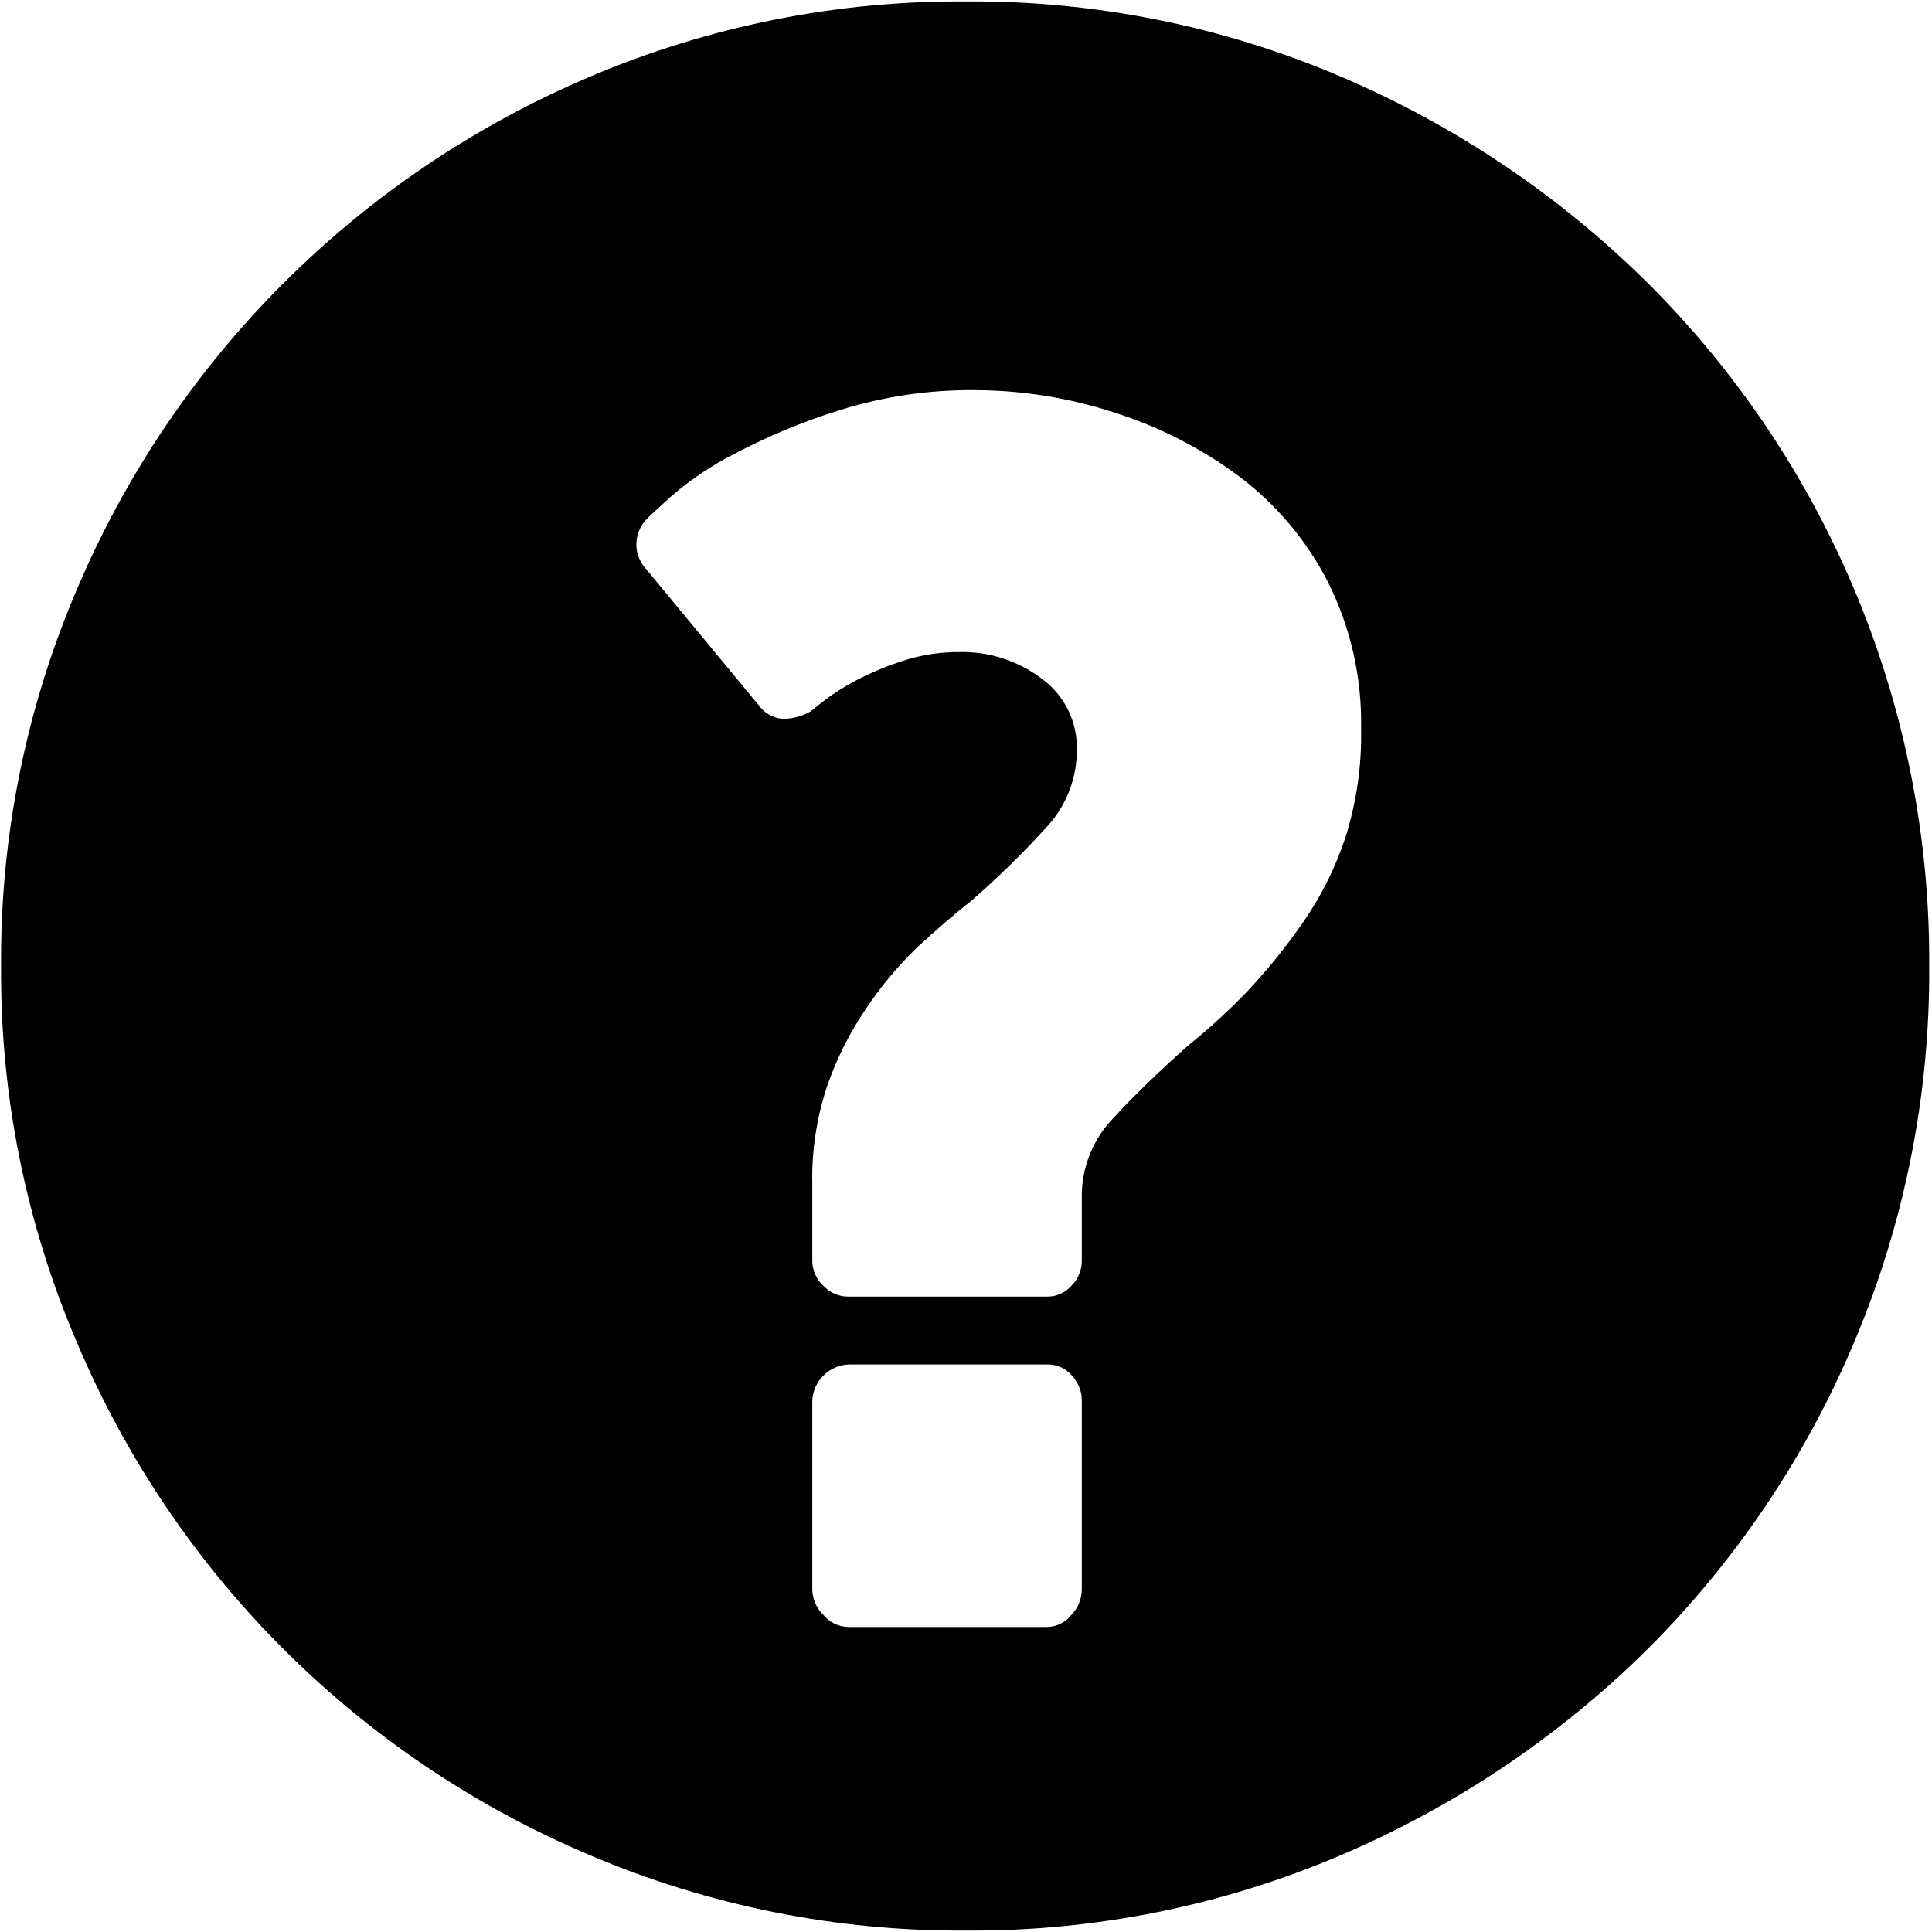
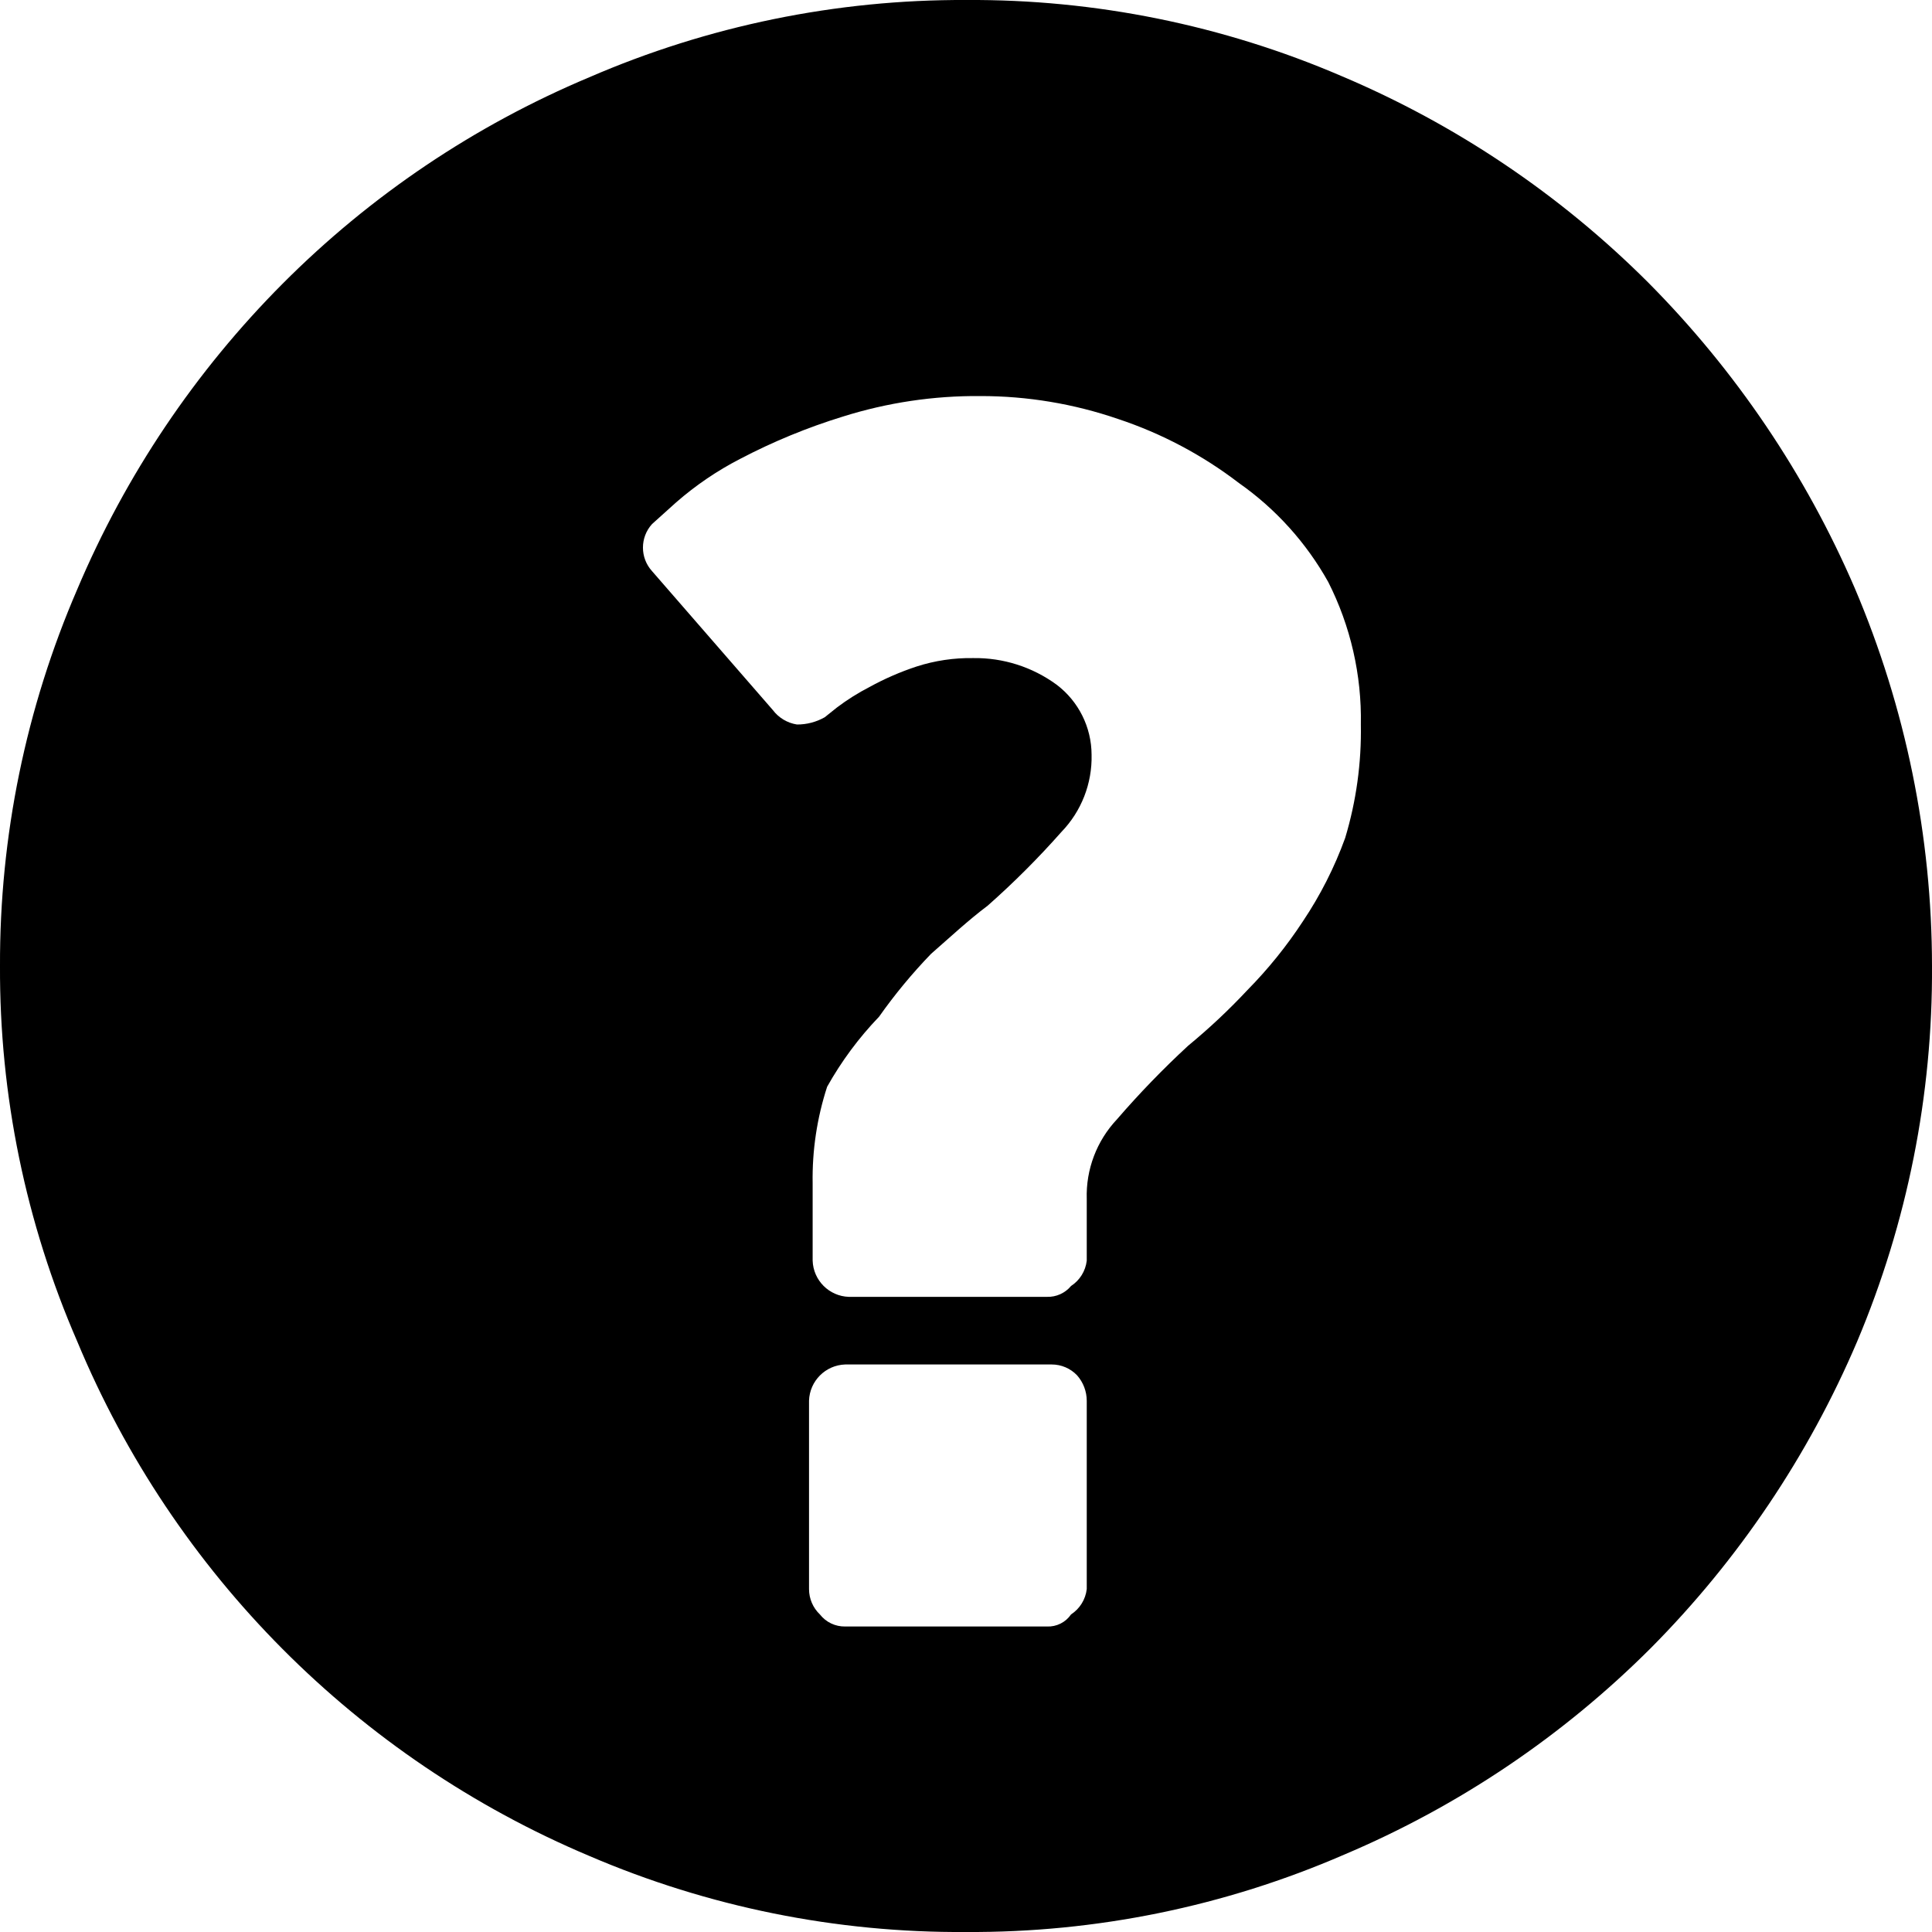
<svg xmlns="http://www.w3.org/2000/svg" viewBox="0 0 16 16">
  <g id="Layer_1" data-name="Layer 1">
-     <path d="M8,.012a7.766,7.766,0,0,1,3.108.624,8.15,8.15,0,0,1,2.542,1.712A7.918,7.918,0,0,1,15.977,8a7.87,7.87,0,0,1-.62,3.112,7.957,7.957,0,0,1-1.709,2.542,8.159,8.159,0,0,1-2.542,1.709A7.766,7.766,0,0,1,8,15.988a7.809,7.809,0,0,1-3.114-.624A7.979,7.979,0,0,1,.635,11.113,7.77,7.77,0,0,1,.009,8,7.793,7.793,0,0,1,.635,4.885,8.011,8.011,0,0,1,4.884.636,7.809,7.809,0,0,1,8,.012ZM9.838,8.66h0a5.2,5.2,0,0,0,.5-.459,4.919,4.919,0,0,0,.459-.571,2.728,2.728,0,0,0,.345-.694,2.8,2.8,0,0,0,.13-.905,2.6,2.6,0,0,0-.275-1.212,2.553,2.553,0,0,0-.734-.873,3.512,3.512,0,0,0-1.036-.53,3.763,3.763,0,0,0-1.144-.185A3.63,3.63,0,0,0,6.944,3.4a5.123,5.123,0,0,0-.855.355,2.6,2.6,0,0,0-.53.355c-.121.11-.188.171-.2.185a.3.3,0,0,0-.031.39l.951,1.15a.274.274,0,0,0,.2.118.464.464,0,0,0,.23-.059l.1-.079a1.81,1.81,0,0,1,.273-.176,2.43,2.43,0,0,1,.392-.165A1.481,1.481,0,0,1,7.939,5.4a1.089,1.089,0,0,1,.693.224.705.705,0,0,1,.286.575.937.937,0,0,1-.245.645,7.619,7.619,0,0,1-.616.605c-.153.121-.308.255-.465.4a3.114,3.114,0,0,0-.428.516,2.71,2.71,0,0,0-.316.635,2.415,2.415,0,0,0-.121.8v.64a.28.28,0,0,0,.092.208.276.276,0,0,0,.208.09h1.64a.265.265,0,0,0,.206-.09.29.29,0,0,0,.086-.208V9.93a.93.93,0,0,1,.255-.664Q9.467,8.99,9.838,8.66ZM8.959,11.6a.3.3,0,0,0-.082-.208.261.261,0,0,0-.21-.092H7.027a.315.315,0,0,0-.3.3v1.56a.3.3,0,0,0,.092.214.272.272,0,0,0,.208.1h1.64a.261.261,0,0,0,.206-.1.307.307,0,0,0,.086-.214Z" />
+     <path d="M8,0a7.75,7.75,0,0,1,3.11.63,8,8,0,0,1,2.54,1.71,8.19,8.19,0,0,1,1.71,2.53A8,8,0,0,1,16,8a7.88,7.88,0,0,1-.62,3.11,8.12,8.12,0,0,1-1.71,2.54,8,8,0,0,1-2.54,1.71A7.75,7.75,0,0,1,8,16a7.77,7.77,0,0,1-3.12-.63A7.93,7.93,0,0,1,.64,11.11,7.72,7.72,0,0,1,0,8,7.8,7.8,0,0,1,.64,4.88a8,8,0,0,1,1.7-2.53A7.9,7.9,0,0,1,4.88.64,7.77,7.77,0,0,1,8,0ZM9.84,8.66h0a5.16,5.16,0,0,0,.49-.46,3.7,3.7,0,0,0,.46-.57,3.19,3.19,0,0,0,.35-.69A3.07,3.07,0,0,0,11.27,6,2.51,2.51,0,0,0,11,4.82,2.48,2.48,0,0,0,10.26,4a3.41,3.41,0,0,0-1-.53,3.5,3.5,0,0,0-1.14-.19,3.69,3.69,0,0,0-1.14.17,5,5,0,0,0-.85.35,2.65,2.65,0,0,0-.53.36l-.2.18a.29.29,0,0,0,0,.39l1,1.15a.31.31,0,0,0,.2.12.46.46,0,0,0,.23-.06l.1-.08a1.85,1.85,0,0,1,.27-.17,2.3,2.3,0,0,1,.39-.17,1.45,1.45,0,0,1,.47-.07,1.14,1.14,0,0,1,.69.22.73.73,0,0,1,.29.58.89.89,0,0,1-.25.64,7,7,0,0,1-.61.61c-.16.12-.31.26-.47.4a4.4,4.4,0,0,0-.43.52A2.84,2.84,0,0,0,6.85,9a2.45,2.45,0,0,0-.12.8v.64a.31.31,0,0,0,.3.3H8.67a.25.25,0,0,0,.2-.09A.29.29,0,0,0,9,10.44V9.93a.92.92,0,0,1,.25-.66A7.49,7.49,0,0,1,9.84,8.66ZM9,11.6a.32.32,0,0,0-.08-.21.29.29,0,0,0-.21-.09H7a.31.31,0,0,0-.3.3v1.56a.29.29,0,0,0,.09.21.26.26,0,0,0,.21.1H8.67a.23.23,0,0,0,.2-.1A.29.29,0,0,0,9,13.16Z" />
  </g>
</svg>
